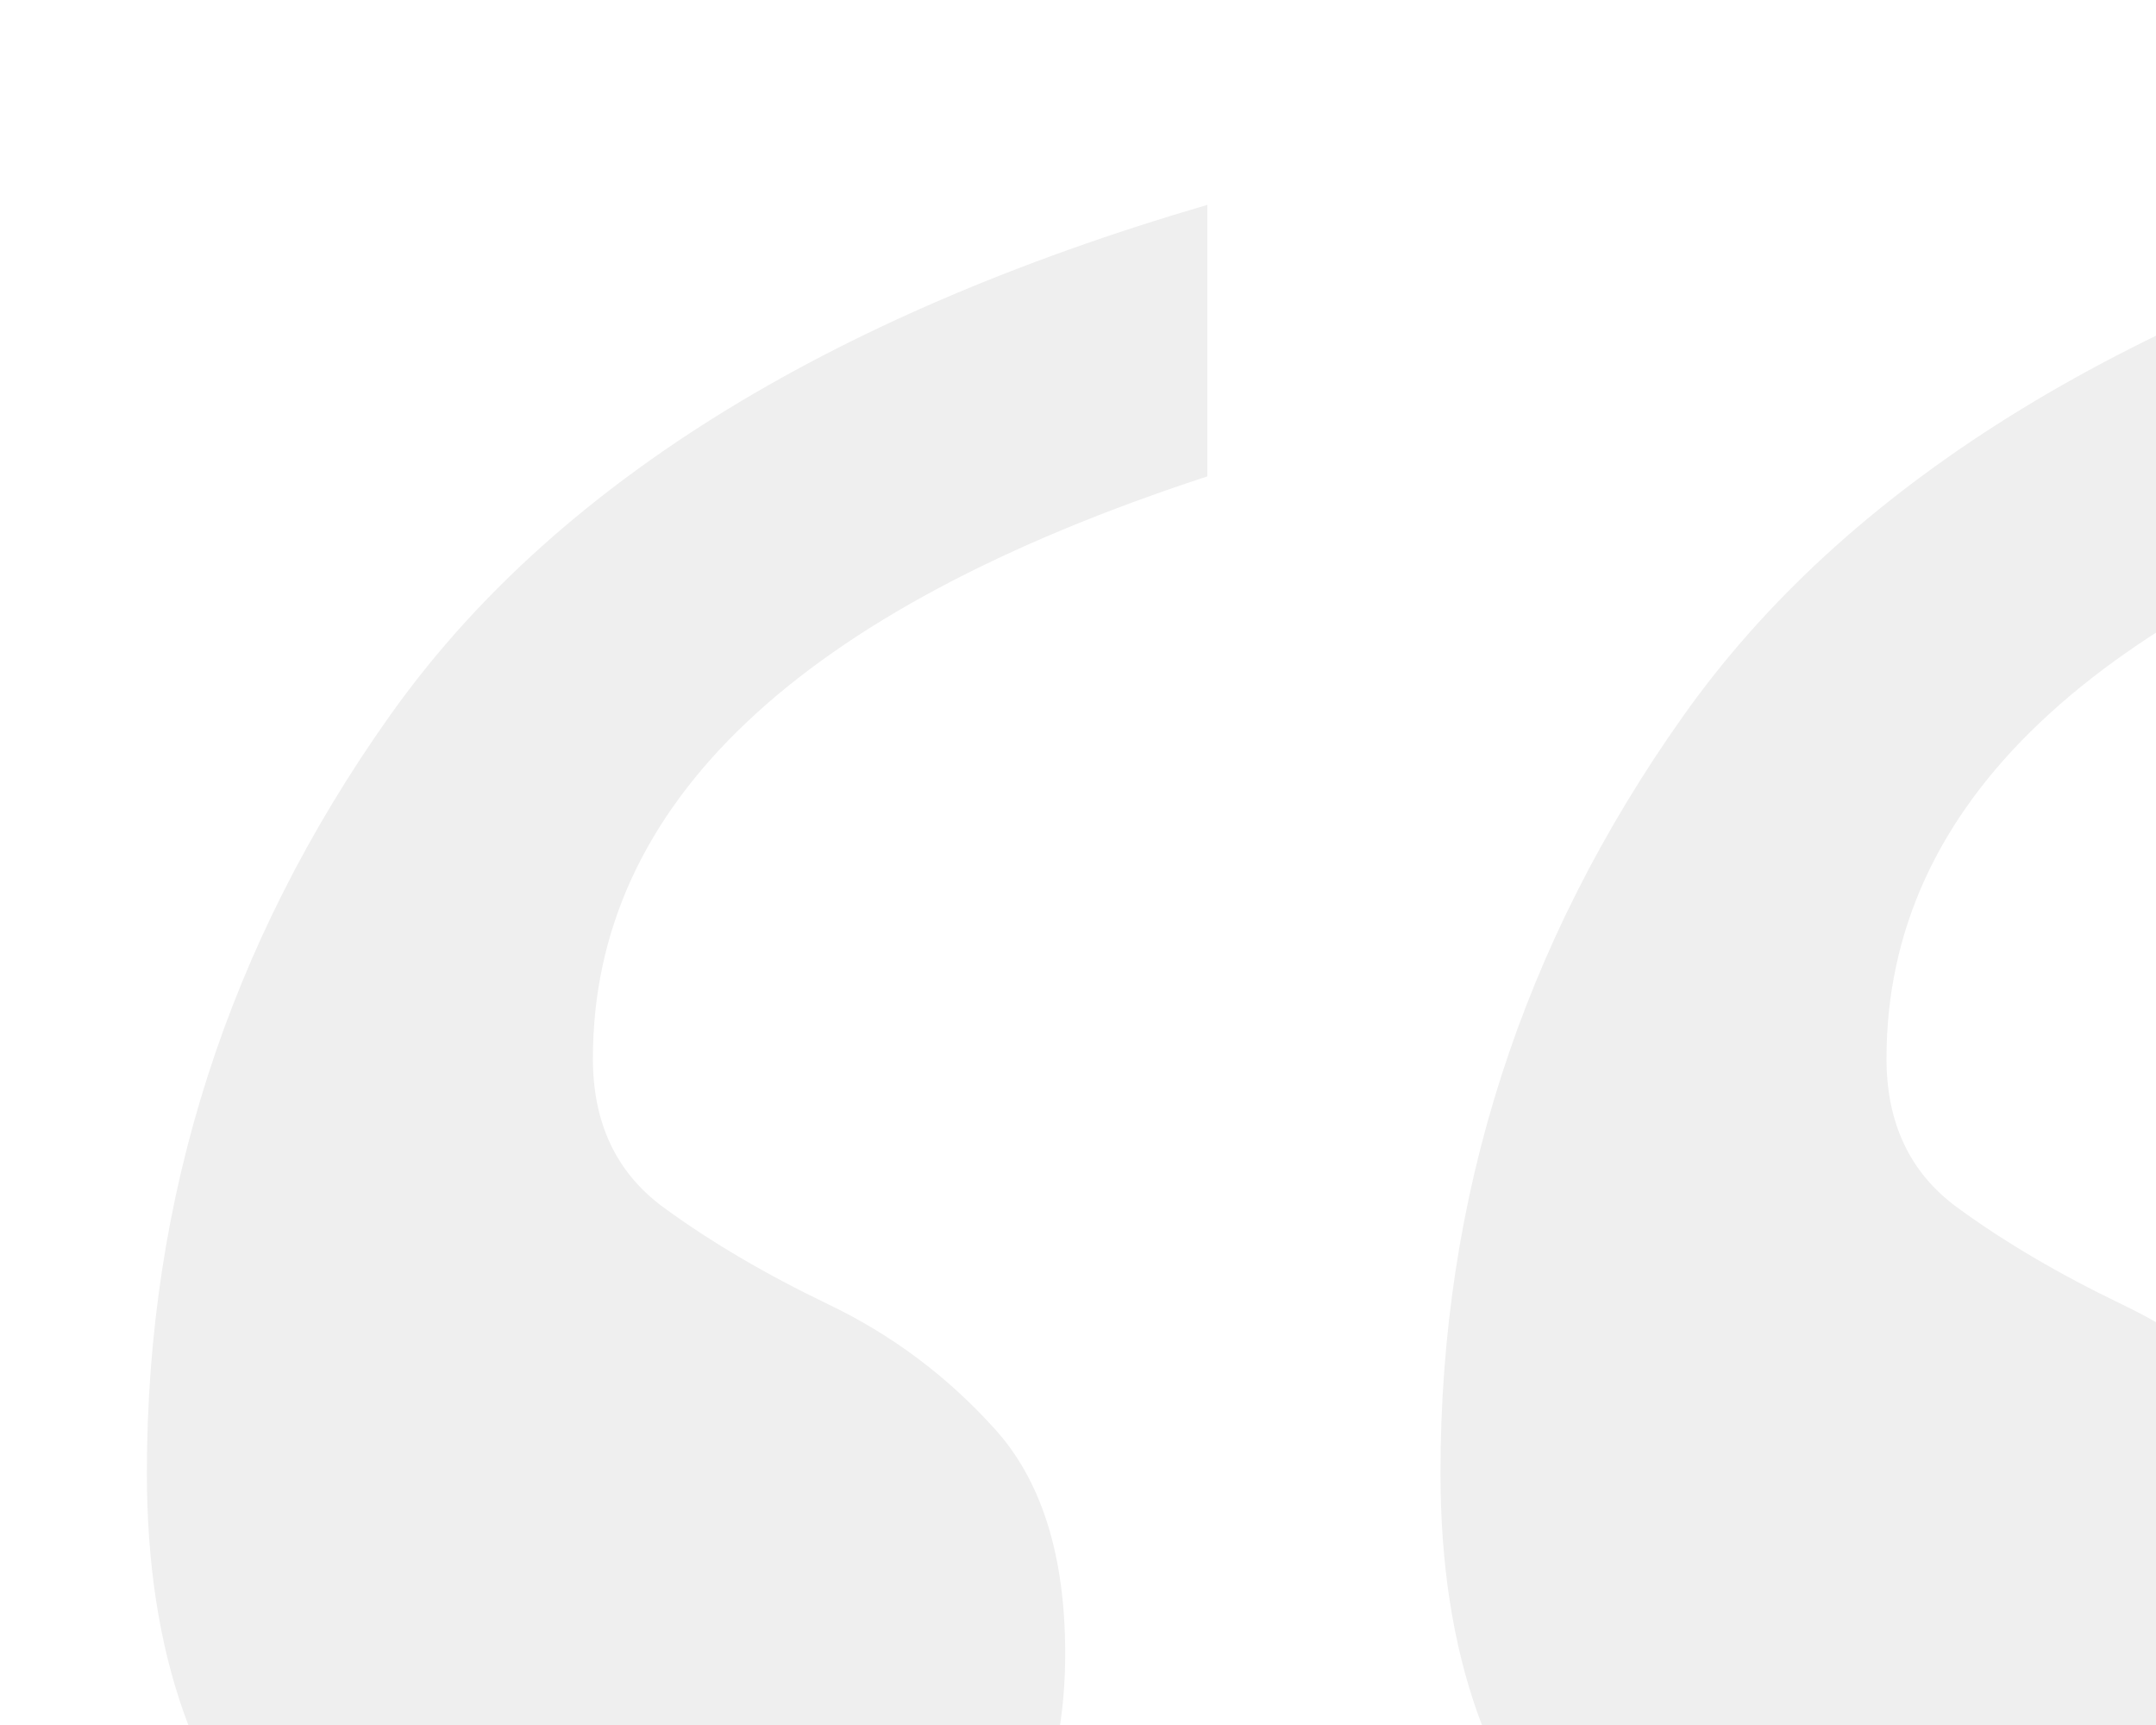
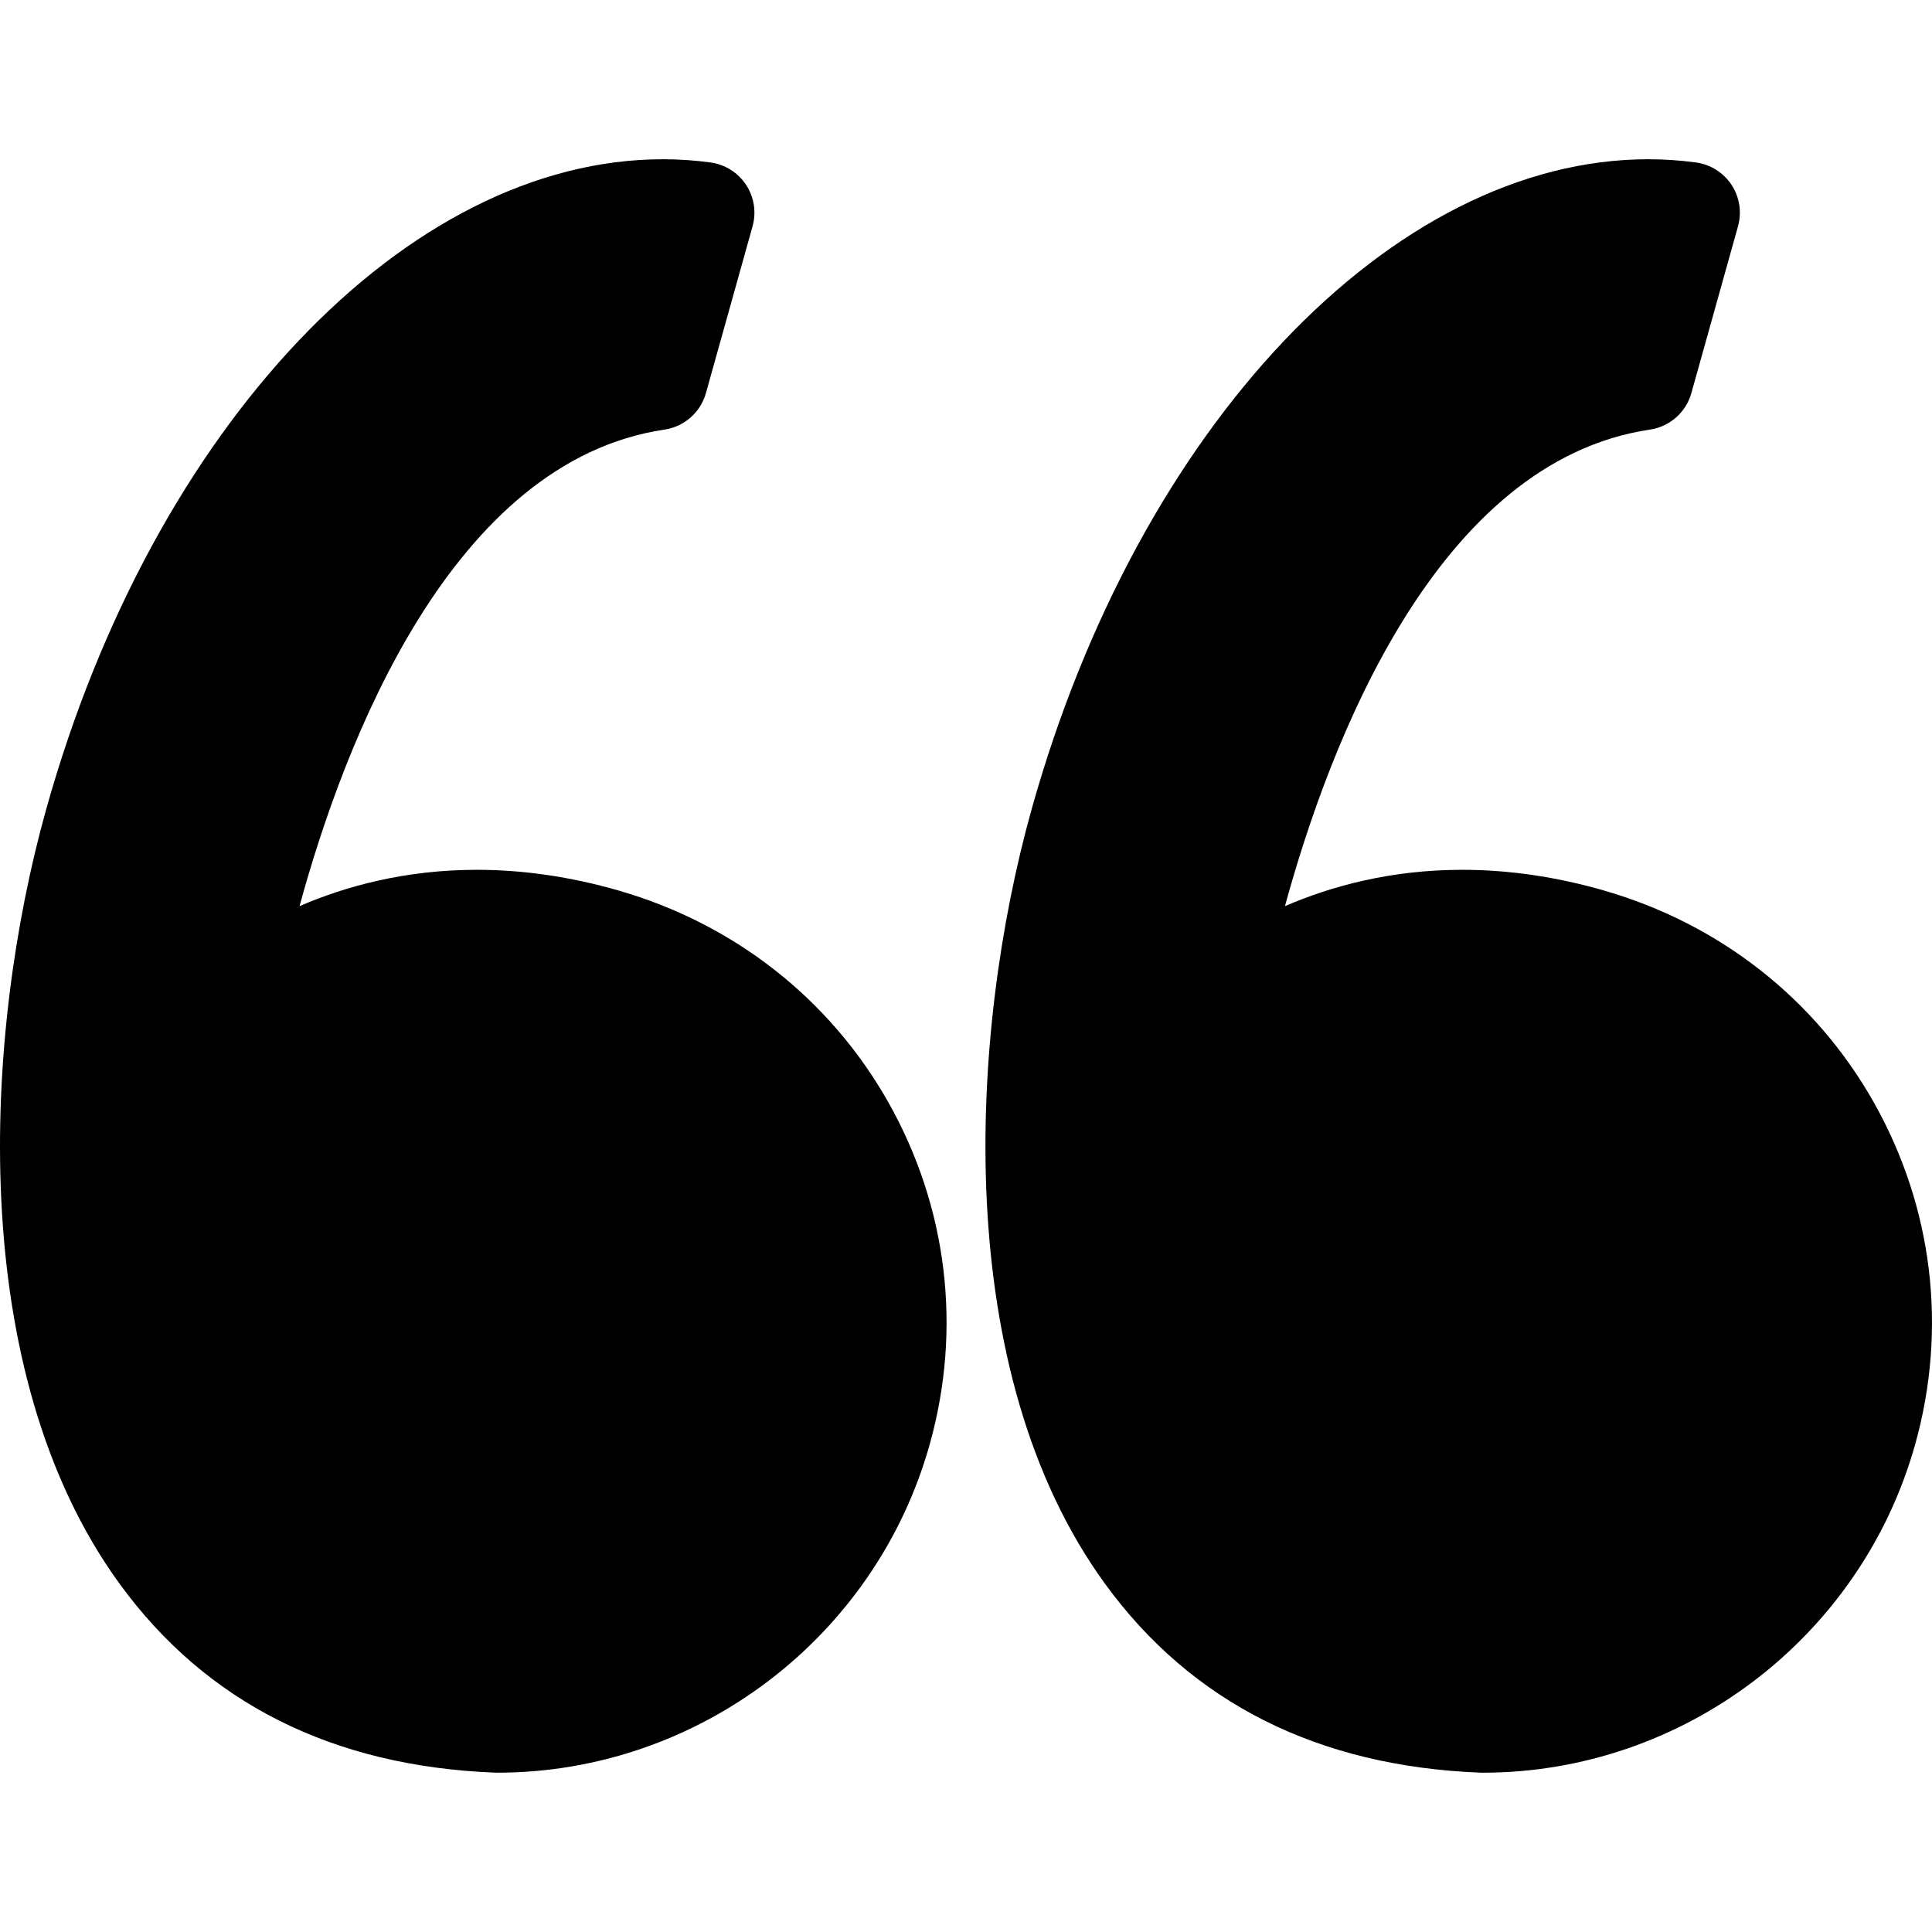
- <svg xmlns="http://www.w3.org/2000/svg" width="50" height="40" viewBox="0 0 50 40">
-   <defs>
-     <style>
-       .cls-1 {
-         font-size: 150px;
-         fill: #efefef;
-         font-family: Georgia;
-       }
-     </style>
-   </defs>
-   <text id="quotes.svg" class="cls-1" x="-5" y="112">“</text>
+ <svg xmlns="http://www.w3.org/2000/svg" version="1.1" id="Capa_1" x="0px" y="0px" width="95.333px" height="95.332px" viewBox="0 0 95.333 95.332" style="enable-background:new 0 0 95.333 95.332;" xml:space="preserve">
+   <g>
+     <g>
+       <path d="M30.512,43.939c-2.348-0.676-4.696-1.019-6.98-1.019c-3.527,0-6.47,0.806-8.752,1.793    c2.2-8.054,7.485-21.951,18.013-23.516c0.975-0.145,1.774-0.85,2.04-1.799l2.301-8.23c0.194-0.696,0.079-1.441-0.318-2.045    s-1.035-1.007-1.75-1.105c-0.777-0.106-1.569-0.16-2.354-0.16c-12.637,0-25.152,13.19-30.433,32.076    c-3.1,11.08-4.009,27.738,3.627,38.223c4.273,5.867,10.507,9,18.529,9.313c0.033,0.001,0.065,0.002,0.098,0.002    c9.898,0,18.675-6.666,21.345-16.209c1.595-5.705,0.874-11.688-2.032-16.851C40.971,49.307,36.236,45.586,30.512,43.939z" />
+       <path d="M92.471,54.413c-2.875-5.106-7.61-8.827-13.334-10.474c-2.348-0.676-4.696-1.019-6.979-1.019    c-3.527,0-6.471,0.806-8.753,1.793c2.2-8.054,7.485-21.951,18.014-23.516c0.975-0.145,1.773-0.85,2.04-1.799l2.301-8.23    c0.194-0.696,0.079-1.441-0.318-2.045c-0.396-0.604-1.034-1.007-1.75-1.105c-0.776-0.106-1.568-0.16-2.354-0.16    c-12.637,0-25.152,13.19-30.434,32.076c-3.099,11.08-4.008,27.738,3.629,38.225c4.272,5.866,10.507,9,18.528,9.312    c0.033,0.001,0.065,0.002,0.099,0.002c9.897,0,18.675-6.666,21.345-16.209C96.098,65.559,95.376,59.575,92.471,54.413z" />
+     </g>
+   </g>
+   <g>
+ </g>
+   <g>
+ </g>
+   <g>
+ </g>
+   <g>
+ </g>
+   <g>
+ </g>
+   <g>
+ </g>
+   <g>
+ </g>
+   <g>
+ </g>
+   <g>
+ </g>
+   <g>
+ </g>
+   <g>
+ </g>
+   <g>
+ </g>
+   <g>
+ </g>
+   <g>
+ </g>
+   <g>
+ </g>
</svg>
